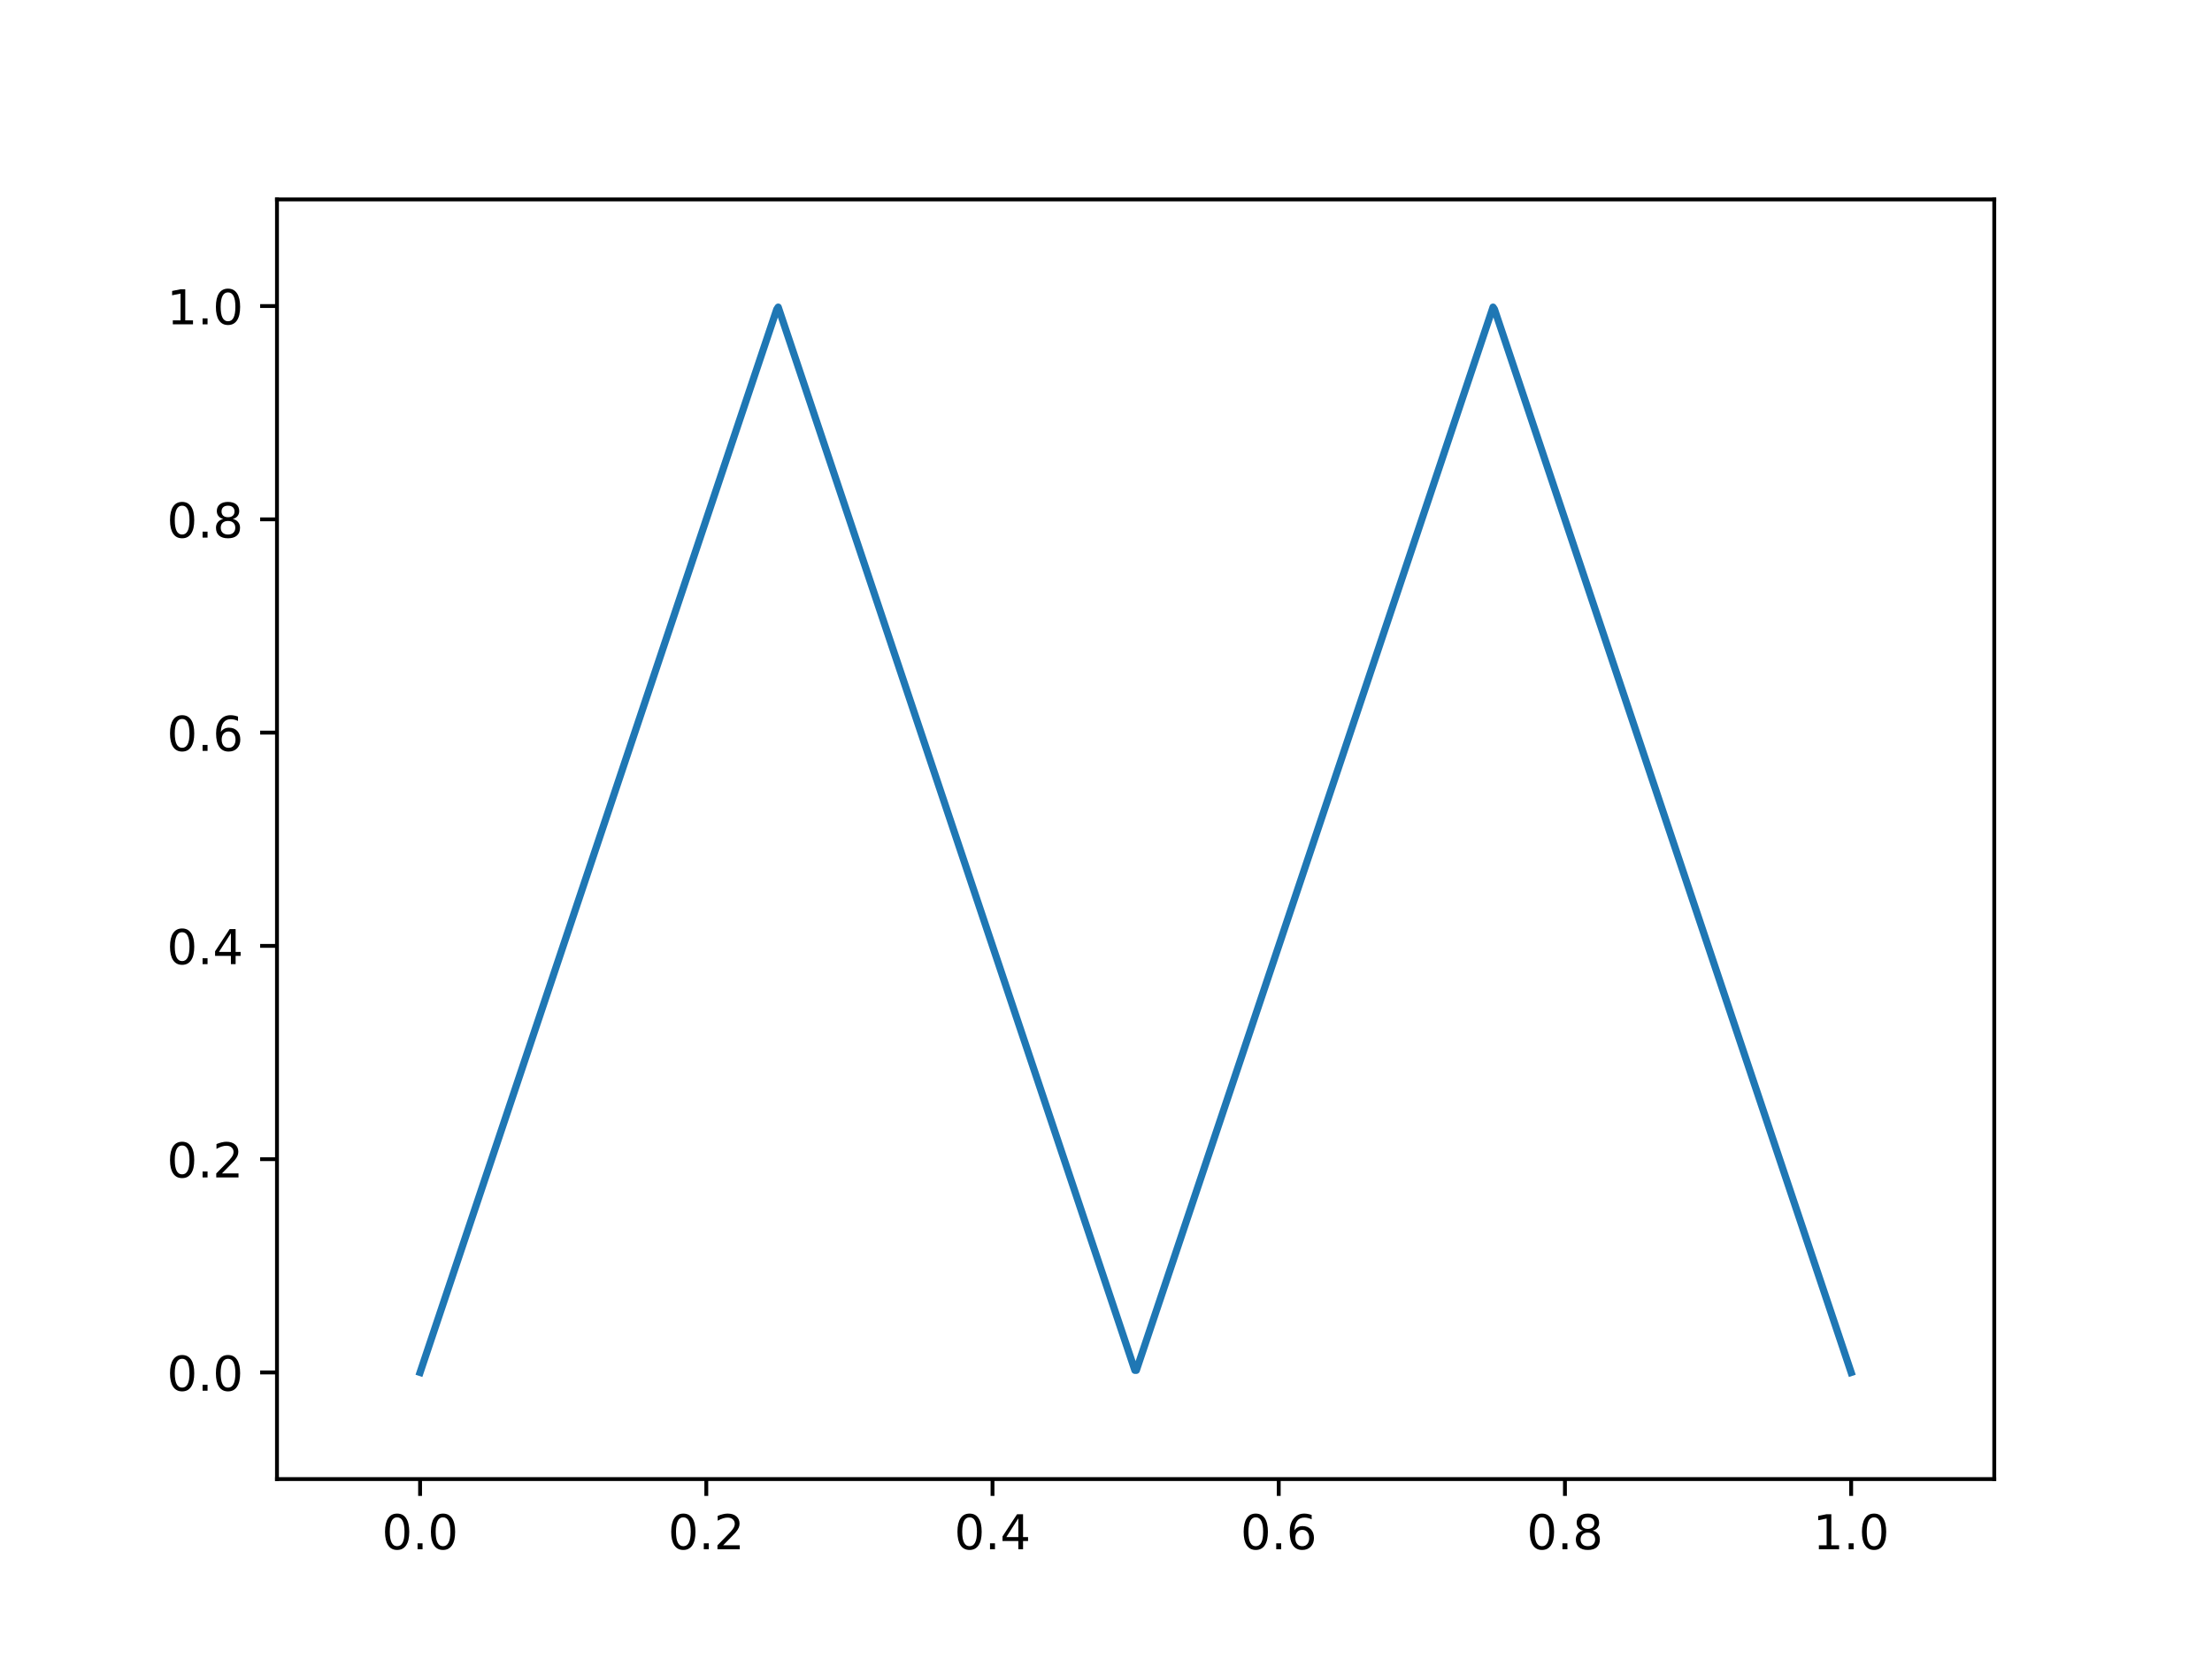
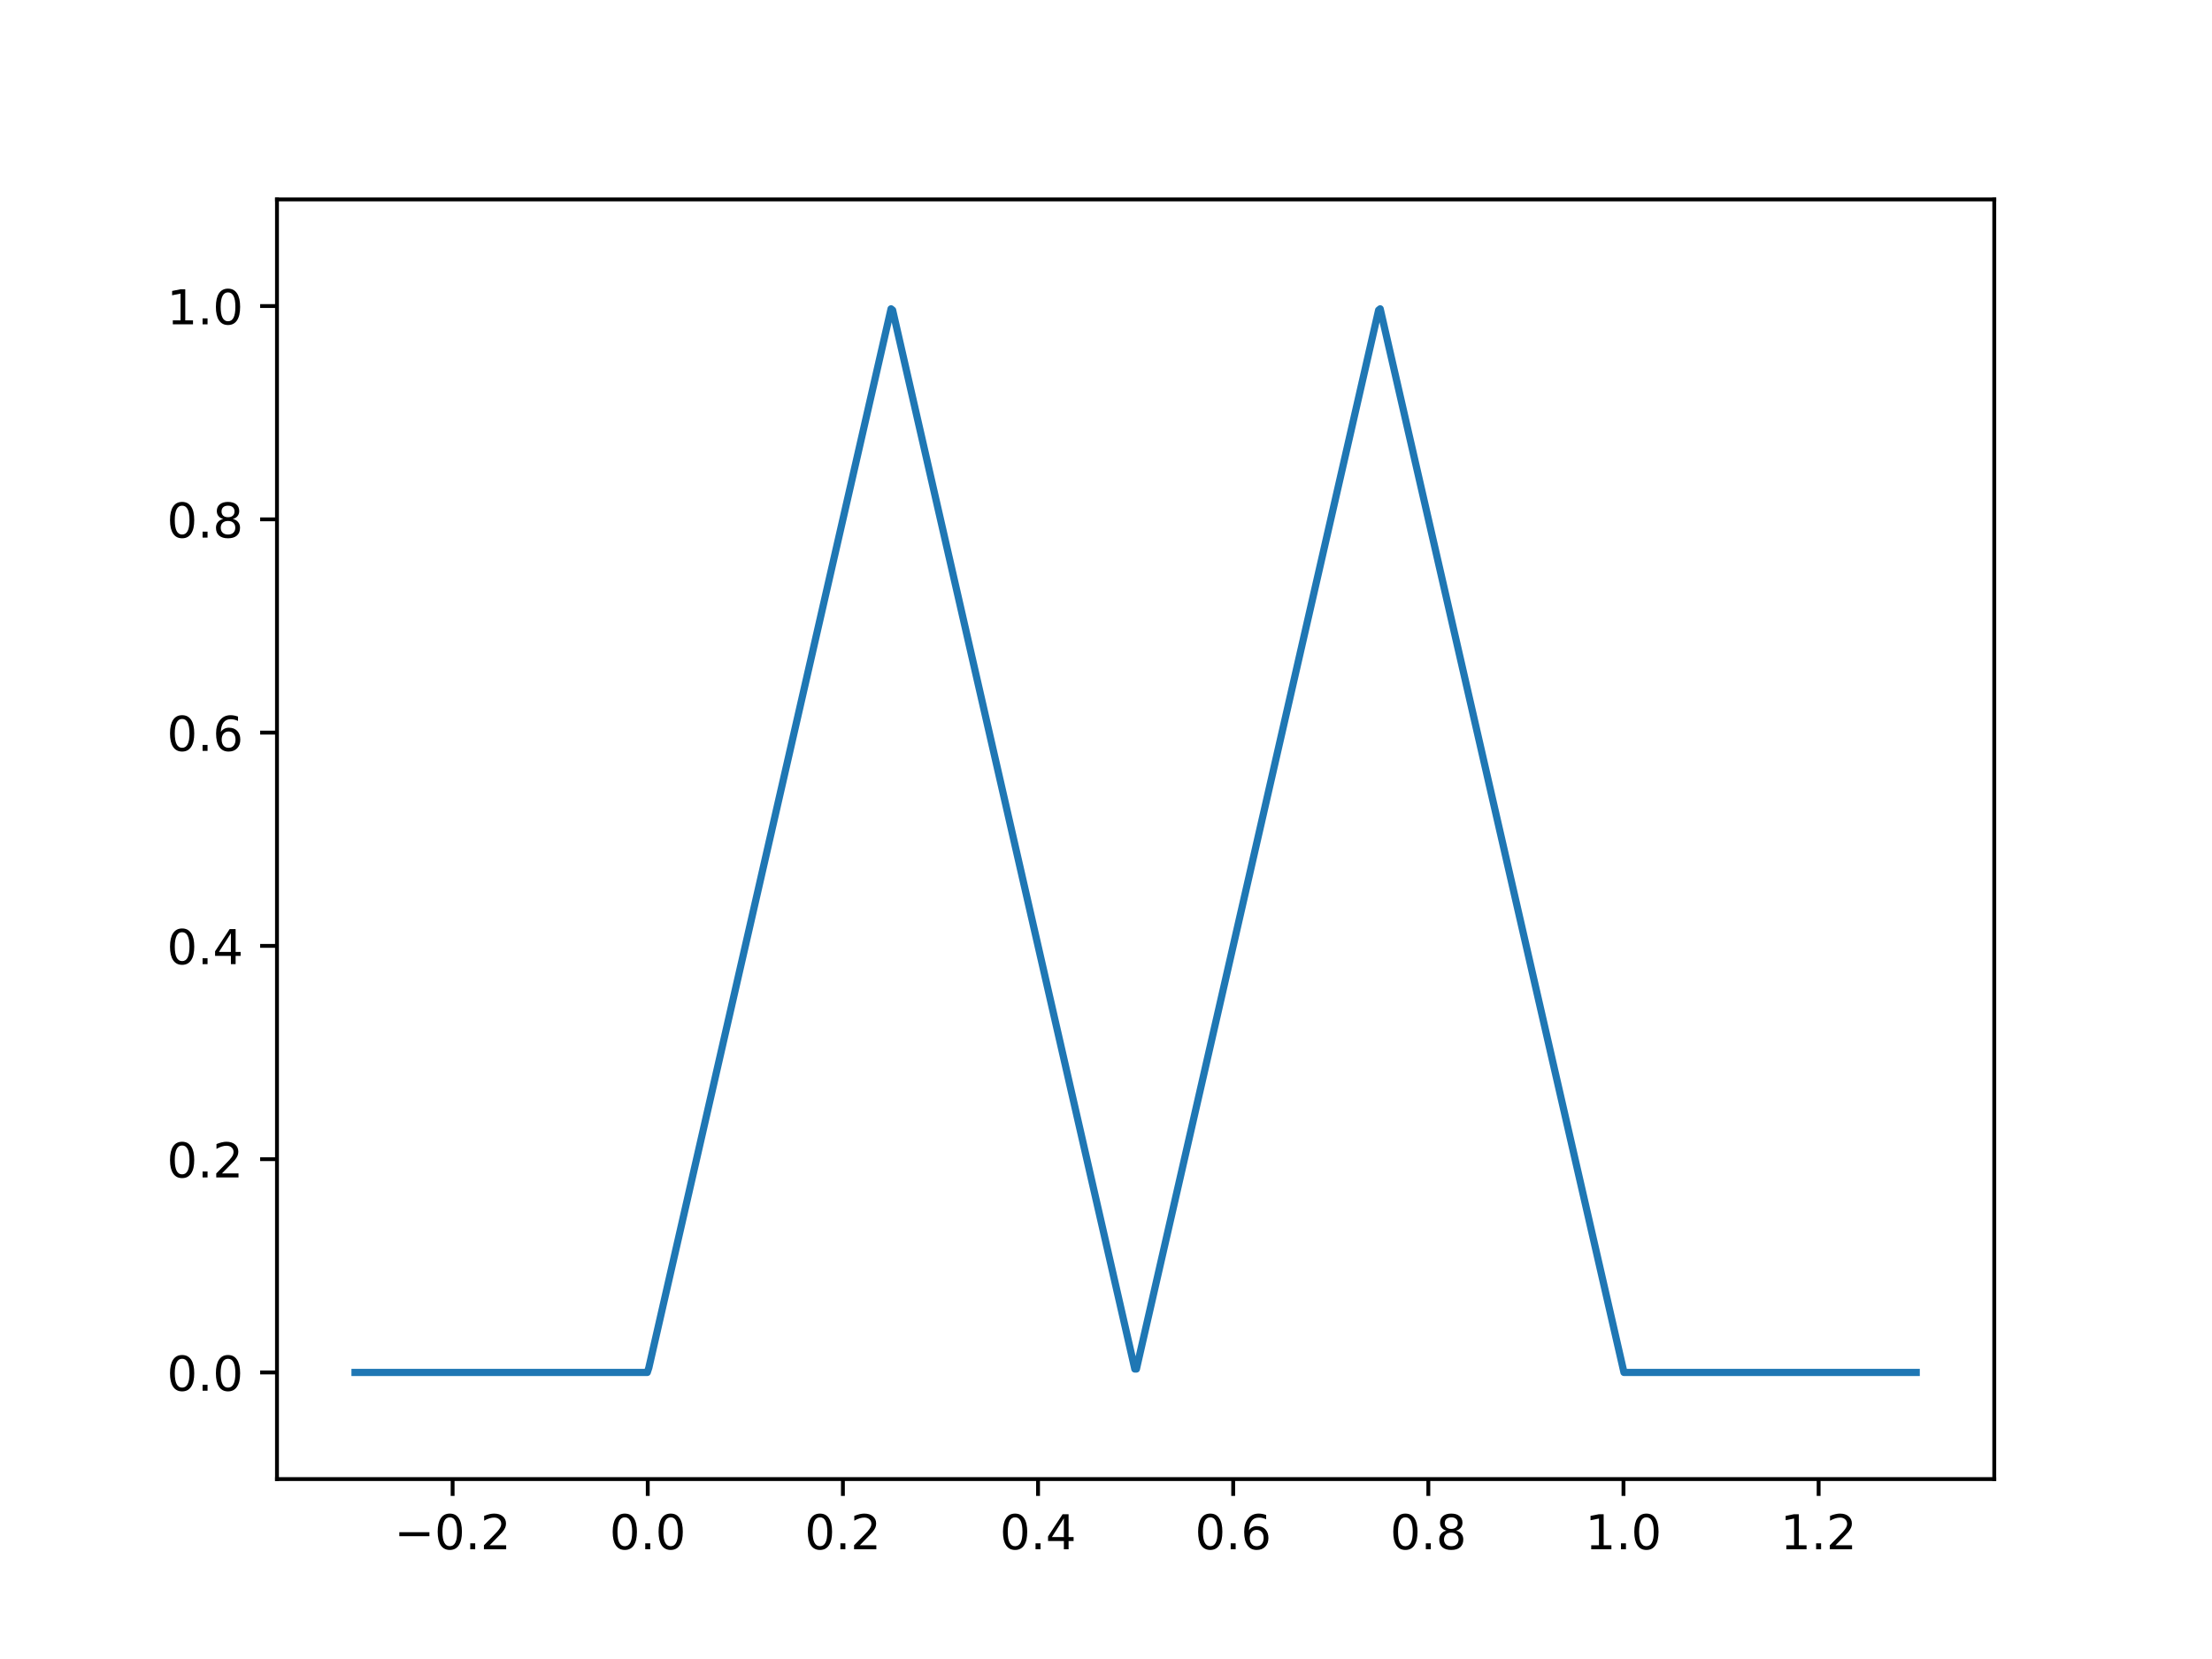
<svg xmlns="http://www.w3.org/2000/svg" xmlns:xlink="http://www.w3.org/1999/xlink" height="345pt" version="1.1" viewBox="0 0 460 345" width="460pt">
  <defs>
    <style type="text/css">
*{stroke-linecap:butt;stroke-linejoin:round;}
  </style>
  </defs>
  <g id="figure_1">
    <g id="patch_1">
      <path d="M 0 345.6  L 460.8 345.6  L 460.8 0  L 0 0  z " style="fill:#ffffff;" />
    </g>
    <g id="axes_1">
      <g id="patch_2">
        <path d="M 57.6 307.584  L 414.72 307.584  L 414.72 41.472  L 57.6 41.472  z " style="fill:#ffffff;" />
      </g>
      <g id="matplotlib.axis_1">
        <g id="xtick_1">
          <g id="line2d_1">
            <defs>
-               <path d="M 0 0  L 0 3.5  " id="mce8327a616" style="stroke:#000000;stroke-width:0.8;" />
-             </defs>
-             <g>
-               <use style="stroke:#000000;stroke-width:0.8;" x="87.36" xlink:href="#mce8327a616" y="307.584" />
+               <path d="M 0 0  L 0 3.5  " id="m0f15aa68a0" style="stroke:#000000;stroke-width:0.8;" />
+             </defs>
+             <g>
+               <use style="stroke:#000000;stroke-width:0.8;" x="94.124" xlink:href="#m0f15aa68a0" y="307.584" />
            </g>
          </g>
          <g id="text_1">
            <defs>
+               <path d="M 10.594 35.5  L 73.188 35.5  L 73.188 27.203  L 10.594 27.203  z " id="DejaVuSans-2212" />
              <path d="M 31.781 66.406  Q 24.172 66.406 20.328 58.906  Q 16.5 51.422 16.5 36.375  Q 16.5 21.391 20.328 13.891  Q 24.172 6.391 31.781 6.391  Q 39.453 6.391 43.281 13.891  Q 47.125 21.391 47.125 36.375  Q 47.125 51.422 43.281 58.906  Q 39.453 66.406 31.781 66.406  M 31.781 74.219  Q 44.047 74.219 50.516 64.516  Q 56.984 54.828 56.984 36.375  Q 56.984 17.969 50.516 8.266  Q 44.047 -1.422 31.781 -1.422  Q 19.531 -1.422 13.062 8.266  Q 6.594 17.969 6.594 36.375  Q 6.594 54.828 13.062 64.516  Q 19.531 74.219 31.781 74.219  " id="DejaVuSans-30" />
              <path d="M 10.688 12.406  L 21 12.406  L 21 0  L 10.688 0  z " id="DejaVuSans-2e" />
-             </defs>
-             <g transform="translate(79.40844 322.1824)scale(0.1 -0.1)">
-               <use xlink:href="#DejaVuSans-30" />
-               <use x="63.623" xlink:href="#DejaVuSans-2e" />
-               <use x="95.41" xlink:href="#DejaVuSans-30" />
+               <path d="M 19.188 8.297  L 53.609 8.297  L 53.609 0  L 7.328 0  L 7.328 8.297  Q 12.938 14.109 22.625 23.891  Q 32.328 33.688 34.812 36.531  Q 39.547 41.844 41.422 45.531  Q 43.312 49.219 43.312 52.781  Q 43.312 58.594 39.234 62.25  Q 35.156 65.922 28.609 65.922  Q 23.969 65.922 18.812 64.312  Q 13.672 62.703 7.812 59.422  L 7.812 69.391  Q 13.766 71.781 18.938 73  Q 24.125 74.219 28.422 74.219  Q 39.75 74.219 46.484 68.547  Q 53.219 62.891 53.219 53.422  Q 53.219 48.922 51.531 44.891  Q 49.859 40.875 45.406 35.406  Q 44.188 33.984 37.641 27.219  Q 31.109 20.453 19.188 8.297  " id="DejaVuSans-32" />
+             </defs>
+             <g transform="translate(81.98223 322.1824)scale(0.1 -0.1)">
+               <use xlink:href="#DejaVuSans-2212" />
+               <use x="83.789" xlink:href="#DejaVuSans-30" />
+               <use x="147.412" xlink:href="#DejaVuSans-2e" />
+               <use x="179.199" xlink:href="#DejaVuSans-32" />
            </g>
          </g>
        </g>
        <g id="xtick_2">
          <g id="line2d_2">
            <g>
-               <use style="stroke:#000000;stroke-width:0.8;" x="146.88" xlink:href="#mce8327a616" y="307.584" />
+               <use style="stroke:#000000;stroke-width:0.8;" x="134.705" xlink:href="#m0f15aa68a0" y="307.584" />
            </g>
          </g>
          <g id="text_2">
-             <defs>
-               <path d="M 19.188 8.297  L 53.609 8.297  L 53.609 0  L 7.328 0  L 7.328 8.297  Q 12.938 14.109 22.625 23.891  Q 32.328 33.688 34.812 36.531  Q 39.547 41.844 41.422 45.531  Q 43.312 49.219 43.312 52.781  Q 43.312 58.594 39.234 62.25  Q 35.156 65.922 28.609 65.922  Q 23.969 65.922 18.812 64.312  Q 13.672 62.703 7.812 59.422  L 7.812 69.391  Q 13.766 71.781 18.938 73  Q 24.125 74.219 28.422 74.219  Q 39.75 74.219 46.484 68.547  Q 53.219 62.891 53.219 53.422  Q 53.219 48.922 51.531 44.891  Q 49.859 40.875 45.406 35.406  Q 44.188 33.984 37.641 27.219  Q 31.109 20.453 19.188 8.297  " id="DejaVuSans-32" />
-             </defs>
-             <g transform="translate(138.9284 322.1824)scale(0.1 -0.1)">
-               <use xlink:href="#DejaVuSans-30" />
-               <use x="63.623" xlink:href="#DejaVuSans-2e" />
-               <use x="95.41" xlink:href="#DejaVuSans-32" />
+             <g transform="translate(126.7539 322.1824)scale(0.1 -0.1)">
+               <use xlink:href="#DejaVuSans-30" />
+               <use x="63.623" xlink:href="#DejaVuSans-2e" />
+               <use x="95.41" xlink:href="#DejaVuSans-30" />
            </g>
          </g>
        </g>
        <g id="xtick_3">
          <g id="line2d_3">
            <g>
-               <use style="stroke:#000000;stroke-width:0.8;" x="206.4" xlink:href="#mce8327a616" y="307.584" />
+               <use style="stroke:#000000;stroke-width:0.8;" x="175.287" xlink:href="#m0f15aa68a0" y="307.584" />
            </g>
          </g>
          <g id="text_3">
-             <defs>
-               <path d="M 37.797 64.312  L 12.891 25.391  L 37.797 25.391  z M 35.203 72.906  L 47.609 72.906  L 47.609 25.391  L 58.016 25.391  L 58.016 17.188  L 47.609 17.188  L 47.609 0  L 37.797 0  L 37.797 17.188  L 4.891 17.188  L 4.891 26.703  z " id="DejaVuSans-34" />
-             </defs>
-             <g transform="translate(198.4484 322.1824)scale(0.1 -0.1)">
-               <use xlink:href="#DejaVuSans-30" />
-               <use x="63.623" xlink:href="#DejaVuSans-2e" />
-               <use x="95.41" xlink:href="#DejaVuSans-34" />
+             <g transform="translate(167.3357 322.1824)scale(0.1 -0.1)">
+               <use xlink:href="#DejaVuSans-30" />
+               <use x="63.623" xlink:href="#DejaVuSans-2e" />
+               <use x="95.41" xlink:href="#DejaVuSans-32" />
            </g>
          </g>
        </g>
        <g id="xtick_4">
          <g id="line2d_4">
            <g>
-               <use style="stroke:#000000;stroke-width:0.8;" x="265.92" xlink:href="#mce8327a616" y="307.584" />
+               <use style="stroke:#000000;stroke-width:0.8;" x="215.869" xlink:href="#m0f15aa68a0" y="307.584" />
            </g>
          </g>
          <g id="text_4">
            <defs>
-               <path d="M 33.016 40.375  Q 26.375 40.375 22.484 35.828  Q 18.609 31.297 18.609 23.391  Q 18.609 15.531 22.484 10.953  Q 26.375 6.391 33.016 6.391  Q 39.656 6.391 43.531 10.953  Q 47.406 15.531 47.406 23.391  Q 47.406 31.297 43.531 35.828  Q 39.656 40.375 33.016 40.375  M 52.594 71.297  L 52.594 62.312  Q 48.875 64.062 45.094 64.984  Q 41.312 65.922 37.594 65.922  Q 27.828 65.922 22.672 59.328  Q 17.531 52.734 16.797 39.406  Q 19.672 43.656 24.016 45.922  Q 28.375 48.188 33.594 48.188  Q 44.578 48.188 50.953 41.516  Q 57.328 34.859 57.328 23.391  Q 57.328 12.156 50.688 5.359  Q 44.047 -1.422 33.016 -1.422  Q 20.359 -1.422 13.672 8.266  Q 6.984 17.969 6.984 36.375  Q 6.984 53.656 15.188 63.938  Q 23.391 74.219 37.203 74.219  Q 40.922 74.219 44.703 73.484  Q 48.484 72.75 52.594 71.297  " id="DejaVuSans-36" />
-             </defs>
-             <g transform="translate(257.9684 322.1824)scale(0.1 -0.1)">
-               <use xlink:href="#DejaVuSans-30" />
-               <use x="63.623" xlink:href="#DejaVuSans-2e" />
-               <use x="95.41" xlink:href="#DejaVuSans-36" />
+               <path d="M 37.797 64.312  L 12.891 25.391  L 37.797 25.391  z M 35.203 72.906  L 47.609 72.906  L 47.609 25.391  L 58.016 25.391  L 58.016 17.188  L 47.609 17.188  L 47.609 0  L 37.797 0  L 37.797 17.188  L 4.891 17.188  L 4.891 26.703  z " id="DejaVuSans-34" />
+             </defs>
+             <g transform="translate(207.9175 322.1824)scale(0.1 -0.1)">
+               <use xlink:href="#DejaVuSans-30" />
+               <use x="63.623" xlink:href="#DejaVuSans-2e" />
+               <use x="95.41" xlink:href="#DejaVuSans-34" />
            </g>
          </g>
        </g>
        <g id="xtick_5">
          <g id="line2d_5">
            <g>
-               <use style="stroke:#000000;stroke-width:0.8;" x="325.44" xlink:href="#mce8327a616" y="307.584" />
+               <use style="stroke:#000000;stroke-width:0.8;" x="256.451" xlink:href="#m0f15aa68a0" y="307.584" />
            </g>
          </g>
          <g id="text_5">
            <defs>
-               <path d="M 31.781 34.625  Q 24.75 34.625 20.719 30.859  Q 16.703 27.094 16.703 20.516  Q 16.703 13.922 20.719 10.156  Q 24.75 6.391 31.781 6.391  Q 38.812 6.391 42.859 10.172  Q 46.922 13.969 46.922 20.516  Q 46.922 27.094 42.891 30.859  Q 38.875 34.625 31.781 34.625  M 21.922 38.812  Q 15.578 40.375 12.031 44.719  Q 8.5 49.078 8.5 55.328  Q 8.5 64.062 14.719 69.141  Q 20.953 74.219 31.781 74.219  Q 42.672 74.219 48.875 69.141  Q 55.078 64.062 55.078 55.328  Q 55.078 49.078 51.531 44.719  Q 48 40.375 41.703 38.812  Q 48.828 37.156 52.797 32.312  Q 56.781 27.484 56.781 20.516  Q 56.781 9.906 50.312 4.234  Q 43.844 -1.422 31.781 -1.422  Q 19.734 -1.422 13.25 4.234  Q 6.781 9.906 6.781 20.516  Q 6.781 27.484 10.781 32.312  Q 14.797 37.156 21.922 38.812  M 18.312 54.391  Q 18.312 48.734 21.844 45.562  Q 25.391 42.391 31.781 42.391  Q 38.141 42.391 41.719 45.562  Q 45.312 48.734 45.312 54.391  Q 45.312 60.062 41.719 63.234  Q 38.141 66.406 31.781 66.406  Q 25.391 66.406 21.844 63.234  Q 18.312 60.062 18.312 54.391  " id="DejaVuSans-38" />
-             </defs>
-             <g transform="translate(317.4884 322.1824)scale(0.1 -0.1)">
-               <use xlink:href="#DejaVuSans-30" />
-               <use x="63.623" xlink:href="#DejaVuSans-2e" />
-               <use x="95.41" xlink:href="#DejaVuSans-38" />
+               <path d="M 33.016 40.375  Q 26.375 40.375 22.484 35.828  Q 18.609 31.297 18.609 23.391  Q 18.609 15.531 22.484 10.953  Q 26.375 6.391 33.016 6.391  Q 39.656 6.391 43.531 10.953  Q 47.406 15.531 47.406 23.391  Q 47.406 31.297 43.531 35.828  Q 39.656 40.375 33.016 40.375  M 52.594 71.297  L 52.594 62.312  Q 48.875 64.062 45.094 64.984  Q 41.312 65.922 37.594 65.922  Q 27.828 65.922 22.672 59.328  Q 17.531 52.734 16.797 39.406  Q 19.672 43.656 24.016 45.922  Q 28.375 48.188 33.594 48.188  Q 44.578 48.188 50.953 41.516  Q 57.328 34.859 57.328 23.391  Q 57.328 12.156 50.688 5.359  Q 44.047 -1.422 33.016 -1.422  Q 20.359 -1.422 13.672 8.266  Q 6.984 17.969 6.984 36.375  Q 6.984 53.656 15.188 63.938  Q 23.391 74.219 37.203 74.219  Q 40.922 74.219 44.703 73.484  Q 48.484 72.75 52.594 71.297  " id="DejaVuSans-36" />
+             </defs>
+             <g transform="translate(248.4993 322.1824)scale(0.1 -0.1)">
+               <use xlink:href="#DejaVuSans-30" />
+               <use x="63.623" xlink:href="#DejaVuSans-2e" />
+               <use x="95.41" xlink:href="#DejaVuSans-36" />
            </g>
          </g>
        </g>
        <g id="xtick_6">
          <g id="line2d_6">
            <g>
-               <use style="stroke:#000000;stroke-width:0.8;" x="384.96" xlink:href="#mce8327a616" y="307.584" />
+               <use style="stroke:#000000;stroke-width:0.8;" x="297.033" xlink:href="#m0f15aa68a0" y="307.584" />
            </g>
          </g>
          <g id="text_6">
            <defs>
+               <path d="M 31.781 34.625  Q 24.75 34.625 20.719 30.859  Q 16.703 27.094 16.703 20.516  Q 16.703 13.922 20.719 10.156  Q 24.75 6.391 31.781 6.391  Q 38.812 6.391 42.859 10.172  Q 46.922 13.969 46.922 20.516  Q 46.922 27.094 42.891 30.859  Q 38.875 34.625 31.781 34.625  M 21.922 38.812  Q 15.578 40.375 12.031 44.719  Q 8.5 49.078 8.5 55.328  Q 8.5 64.062 14.719 69.141  Q 20.953 74.219 31.781 74.219  Q 42.672 74.219 48.875 69.141  Q 55.078 64.062 55.078 55.328  Q 55.078 49.078 51.531 44.719  Q 48 40.375 41.703 38.812  Q 48.828 37.156 52.797 32.312  Q 56.781 27.484 56.781 20.516  Q 56.781 9.906 50.312 4.234  Q 43.844 -1.422 31.781 -1.422  Q 19.734 -1.422 13.25 4.234  Q 6.781 9.906 6.781 20.516  Q 6.781 27.484 10.781 32.312  Q 14.797 37.156 21.922 38.812  M 18.312 54.391  Q 18.312 48.734 21.844 45.562  Q 25.391 42.391 31.781 42.391  Q 38.141 42.391 41.719 45.562  Q 45.312 48.734 45.312 54.391  Q 45.312 60.062 41.719 63.234  Q 38.141 66.406 31.781 66.406  Q 25.391 66.406 21.844 63.234  Q 18.312 60.062 18.312 54.391  " id="DejaVuSans-38" />
+             </defs>
+             <g transform="translate(289.0812 322.1824)scale(0.1 -0.1)">
+               <use xlink:href="#DejaVuSans-30" />
+               <use x="63.623" xlink:href="#DejaVuSans-2e" />
+               <use x="95.41" xlink:href="#DejaVuSans-38" />
+             </g>
+           </g>
+         </g>
+         <g id="xtick_7">
+           <g id="line2d_7">
+             <g>
+               <use style="stroke:#000000;stroke-width:0.8;" x="337.615" xlink:href="#m0f15aa68a0" y="307.584" />
+             </g>
+           </g>
+           <g id="text_7">
+             <defs>
              <path d="M 12.406 8.297  L 28.516 8.297  L 28.516 63.922  L 10.984 60.406  L 10.984 69.391  L 28.422 72.906  L 38.281 72.906  L 38.281 8.297  L 54.391 8.297  L 54.391 0  L 12.406 0  z " id="DejaVuSans-31" />
            </defs>
-             <g transform="translate(377.0084 322.1824)scale(0.1 -0.1)">
+             <g transform="translate(329.663 322.1824)scale(0.1 -0.1)">
              <use xlink:href="#DejaVuSans-31" />
              <use x="63.623" xlink:href="#DejaVuSans-2e" />
              <use x="95.41" xlink:href="#DejaVuSans-30" />
+             </g>
+           </g>
+         </g>
+         <g id="xtick_8">
+           <g id="line2d_8">
+             <g>
+               <use style="stroke:#000000;stroke-width:0.8;" x="378.196" xlink:href="#m0f15aa68a0" y="307.584" />
+             </g>
+           </g>
+           <g id="text_8">
+             <g transform="translate(370.2448 322.1824)scale(0.1 -0.1)">
+               <use xlink:href="#DejaVuSans-31" />
+               <use x="63.623" xlink:href="#DejaVuSans-2e" />
+               <use x="95.41" xlink:href="#DejaVuSans-32" />
            </g>
          </g>
        </g>
      </g>
      <g id="matplotlib.axis_2">
        <g id="ytick_1">
-           <g id="line2d_7">
-             <defs>
-               <path d="M 0 0  L -3.5 0  " id="m9d693c11f0" style="stroke:#000000;stroke-width:0.8;" />
-             </defs>
-             <g>
-               <use style="stroke:#000000;stroke-width:0.8;" x="57.6" xlink:href="#m9d693c11f0" y="285.408" />
-             </g>
-           </g>
-           <g id="text_7">
+           <g id="line2d_9">
+             <defs>
+               <path d="M 0 0  L -3.5 0  " id="mf06a4cf9cb" style="stroke:#000000;stroke-width:0.8;" />
+             </defs>
+             <g>
+               <use style="stroke:#000000;stroke-width:0.8;" x="57.6" xlink:href="#mf06a4cf9cb" y="285.408" />
+             </g>
+           </g>
+           <g id="text_9">
            <g transform="translate(34.69687 289.2072)scale(0.1 -0.1)">
              <use xlink:href="#DejaVuSans-30" />
              <use x="63.623" xlink:href="#DejaVuSans-2e" />
              <use x="95.41" xlink:href="#DejaVuSans-30" />
            </g>
          </g>
        </g>
        <g id="ytick_2">
-           <g id="line2d_8">
-             <g>
-               <use style="stroke:#000000;stroke-width:0.8;" x="57.6" xlink:href="#m9d693c11f0" y="241.056" />
-             </g>
-           </g>
-           <g id="text_8">
+           <g id="line2d_10">
+             <g>
+               <use style="stroke:#000000;stroke-width:0.8;" x="57.6" xlink:href="#mf06a4cf9cb" y="241.056" />
+             </g>
+           </g>
+           <g id="text_10">
            <g transform="translate(34.69687 244.8552)scale(0.1 -0.1)">
              <use xlink:href="#DejaVuSans-30" />
              <use x="63.623" xlink:href="#DejaVuSans-2e" />
              <use x="95.41" xlink:href="#DejaVuSans-32" />
            </g>
          </g>
        </g>
        <g id="ytick_3">
-           <g id="line2d_9">
-             <g>
-               <use style="stroke:#000000;stroke-width:0.8;" x="57.6" xlink:href="#m9d693c11f0" y="196.704" />
-             </g>
-           </g>
-           <g id="text_9">
+           <g id="line2d_11">
+             <g>
+               <use style="stroke:#000000;stroke-width:0.8;" x="57.6" xlink:href="#mf06a4cf9cb" y="196.704" />
+             </g>
+           </g>
+           <g id="text_11">
            <g transform="translate(34.69687 200.5032)scale(0.1 -0.1)">
              <use xlink:href="#DejaVuSans-30" />
              <use x="63.623" xlink:href="#DejaVuSans-2e" />
              <use x="95.41" xlink:href="#DejaVuSans-34" />
            </g>
          </g>
        </g>
        <g id="ytick_4">
-           <g id="line2d_10">
-             <g>
-               <use style="stroke:#000000;stroke-width:0.8;" x="57.6" xlink:href="#m9d693c11f0" y="152.352" />
-             </g>
-           </g>
-           <g id="text_10">
+           <g id="line2d_12">
+             <g>
+               <use style="stroke:#000000;stroke-width:0.8;" x="57.6" xlink:href="#mf06a4cf9cb" y="152.352" />
+             </g>
+           </g>
+           <g id="text_12">
            <g transform="translate(34.69687 156.1512)scale(0.1 -0.1)">
              <use xlink:href="#DejaVuSans-30" />
              <use x="63.623" xlink:href="#DejaVuSans-2e" />
              <use x="95.41" xlink:href="#DejaVuSans-36" />
            </g>
          </g>
        </g>
        <g id="ytick_5">
-           <g id="line2d_11">
-             <g>
-               <use style="stroke:#000000;stroke-width:0.8;" x="57.6" xlink:href="#m9d693c11f0" y="108" />
-             </g>
-           </g>
-           <g id="text_11">
+           <g id="line2d_13">
+             <g>
+               <use style="stroke:#000000;stroke-width:0.8;" x="57.6" xlink:href="#mf06a4cf9cb" y="108" />
+             </g>
+           </g>
+           <g id="text_13">
            <g transform="translate(34.69687 111.7992)scale(0.1 -0.1)">
              <use xlink:href="#DejaVuSans-30" />
              <use x="63.623" xlink:href="#DejaVuSans-2e" />
              <use x="95.41" xlink:href="#DejaVuSans-38" />
            </g>
          </g>
        </g>
        <g id="ytick_6">
-           <g id="line2d_12">
-             <g>
-               <use style="stroke:#000000;stroke-width:0.8;" x="57.6" xlink:href="#m9d693c11f0" y="63.648" />
-             </g>
-           </g>
-           <g id="text_12">
+           <g id="line2d_14">
+             <g>
+               <use style="stroke:#000000;stroke-width:0.8;" x="57.6" xlink:href="#mf06a4cf9cb" y="63.648" />
+             </g>
+           </g>
+           <g id="text_14">
            <g transform="translate(34.69687 67.44722)scale(0.1 -0.1)">
              <use xlink:href="#DejaVuSans-31" />
              <use x="63.623" xlink:href="#DejaVuSans-2e" />
              <use x="95.41" xlink:href="#DejaVuSans-30" />
            </g>
          </g>
        </g>
      </g>
-       <g id="line2d_13">
-         <path clip-path="url(#p1f68b4fea4)" d="M 87.36 285.408  L 161.537 64.314  L 161.834 63.87  L 236.011 284.964  L 236.309 284.964  L 310.486 63.87  L 310.783 64.314  L 384.96 285.408  L 384.96 285.408  " style="fill:none;stroke:#1f77b4;stroke-linecap:square;stroke-width:1.5;" />
+       <g id="line2d_15">
+         <path clip-path="url(#p838dba312d)" d="M 73.833 285.408  L 134.604 285.408  L 134.929 284.431  L 185.301 64.225  L 185.626 64.492  L 235.998 284.698  L 236.322 284.698  L 286.694 64.492  L 287.019 64.225  L 337.716 285.408  L 398.487 285.408  L 398.487 285.408  " style="fill:none;stroke:#1f77b4;stroke-linecap:square;stroke-width:1.5;" />
      </g>
      <g id="patch_3">
        <path d="M 57.6 307.584  L 57.6 41.472  " style="fill:none;stroke:#000000;stroke-linecap:square;stroke-linejoin:miter;stroke-width:0.8;" />
      </g>
      <g id="patch_4">
        <path d="M 414.72 307.584  L 414.72 41.472  " style="fill:none;stroke:#000000;stroke-linecap:square;stroke-linejoin:miter;stroke-width:0.8;" />
      </g>
      <g id="patch_5">
        <path d="M 57.6 307.584  L 414.72 307.584  " style="fill:none;stroke:#000000;stroke-linecap:square;stroke-linejoin:miter;stroke-width:0.8;" />
      </g>
      <g id="patch_6">
        <path d="M 57.6 41.472  L 414.72 41.472  " style="fill:none;stroke:#000000;stroke-linecap:square;stroke-linejoin:miter;stroke-width:0.8;" />
      </g>
    </g>
  </g>
  <defs>
-     <clipPath id="p1f68b4fea4">
+     <clipPath id="p838dba312d">
      <rect height="266.112" width="357.12" x="57.6" y="41.472" />
    </clipPath>
  </defs>
</svg>
